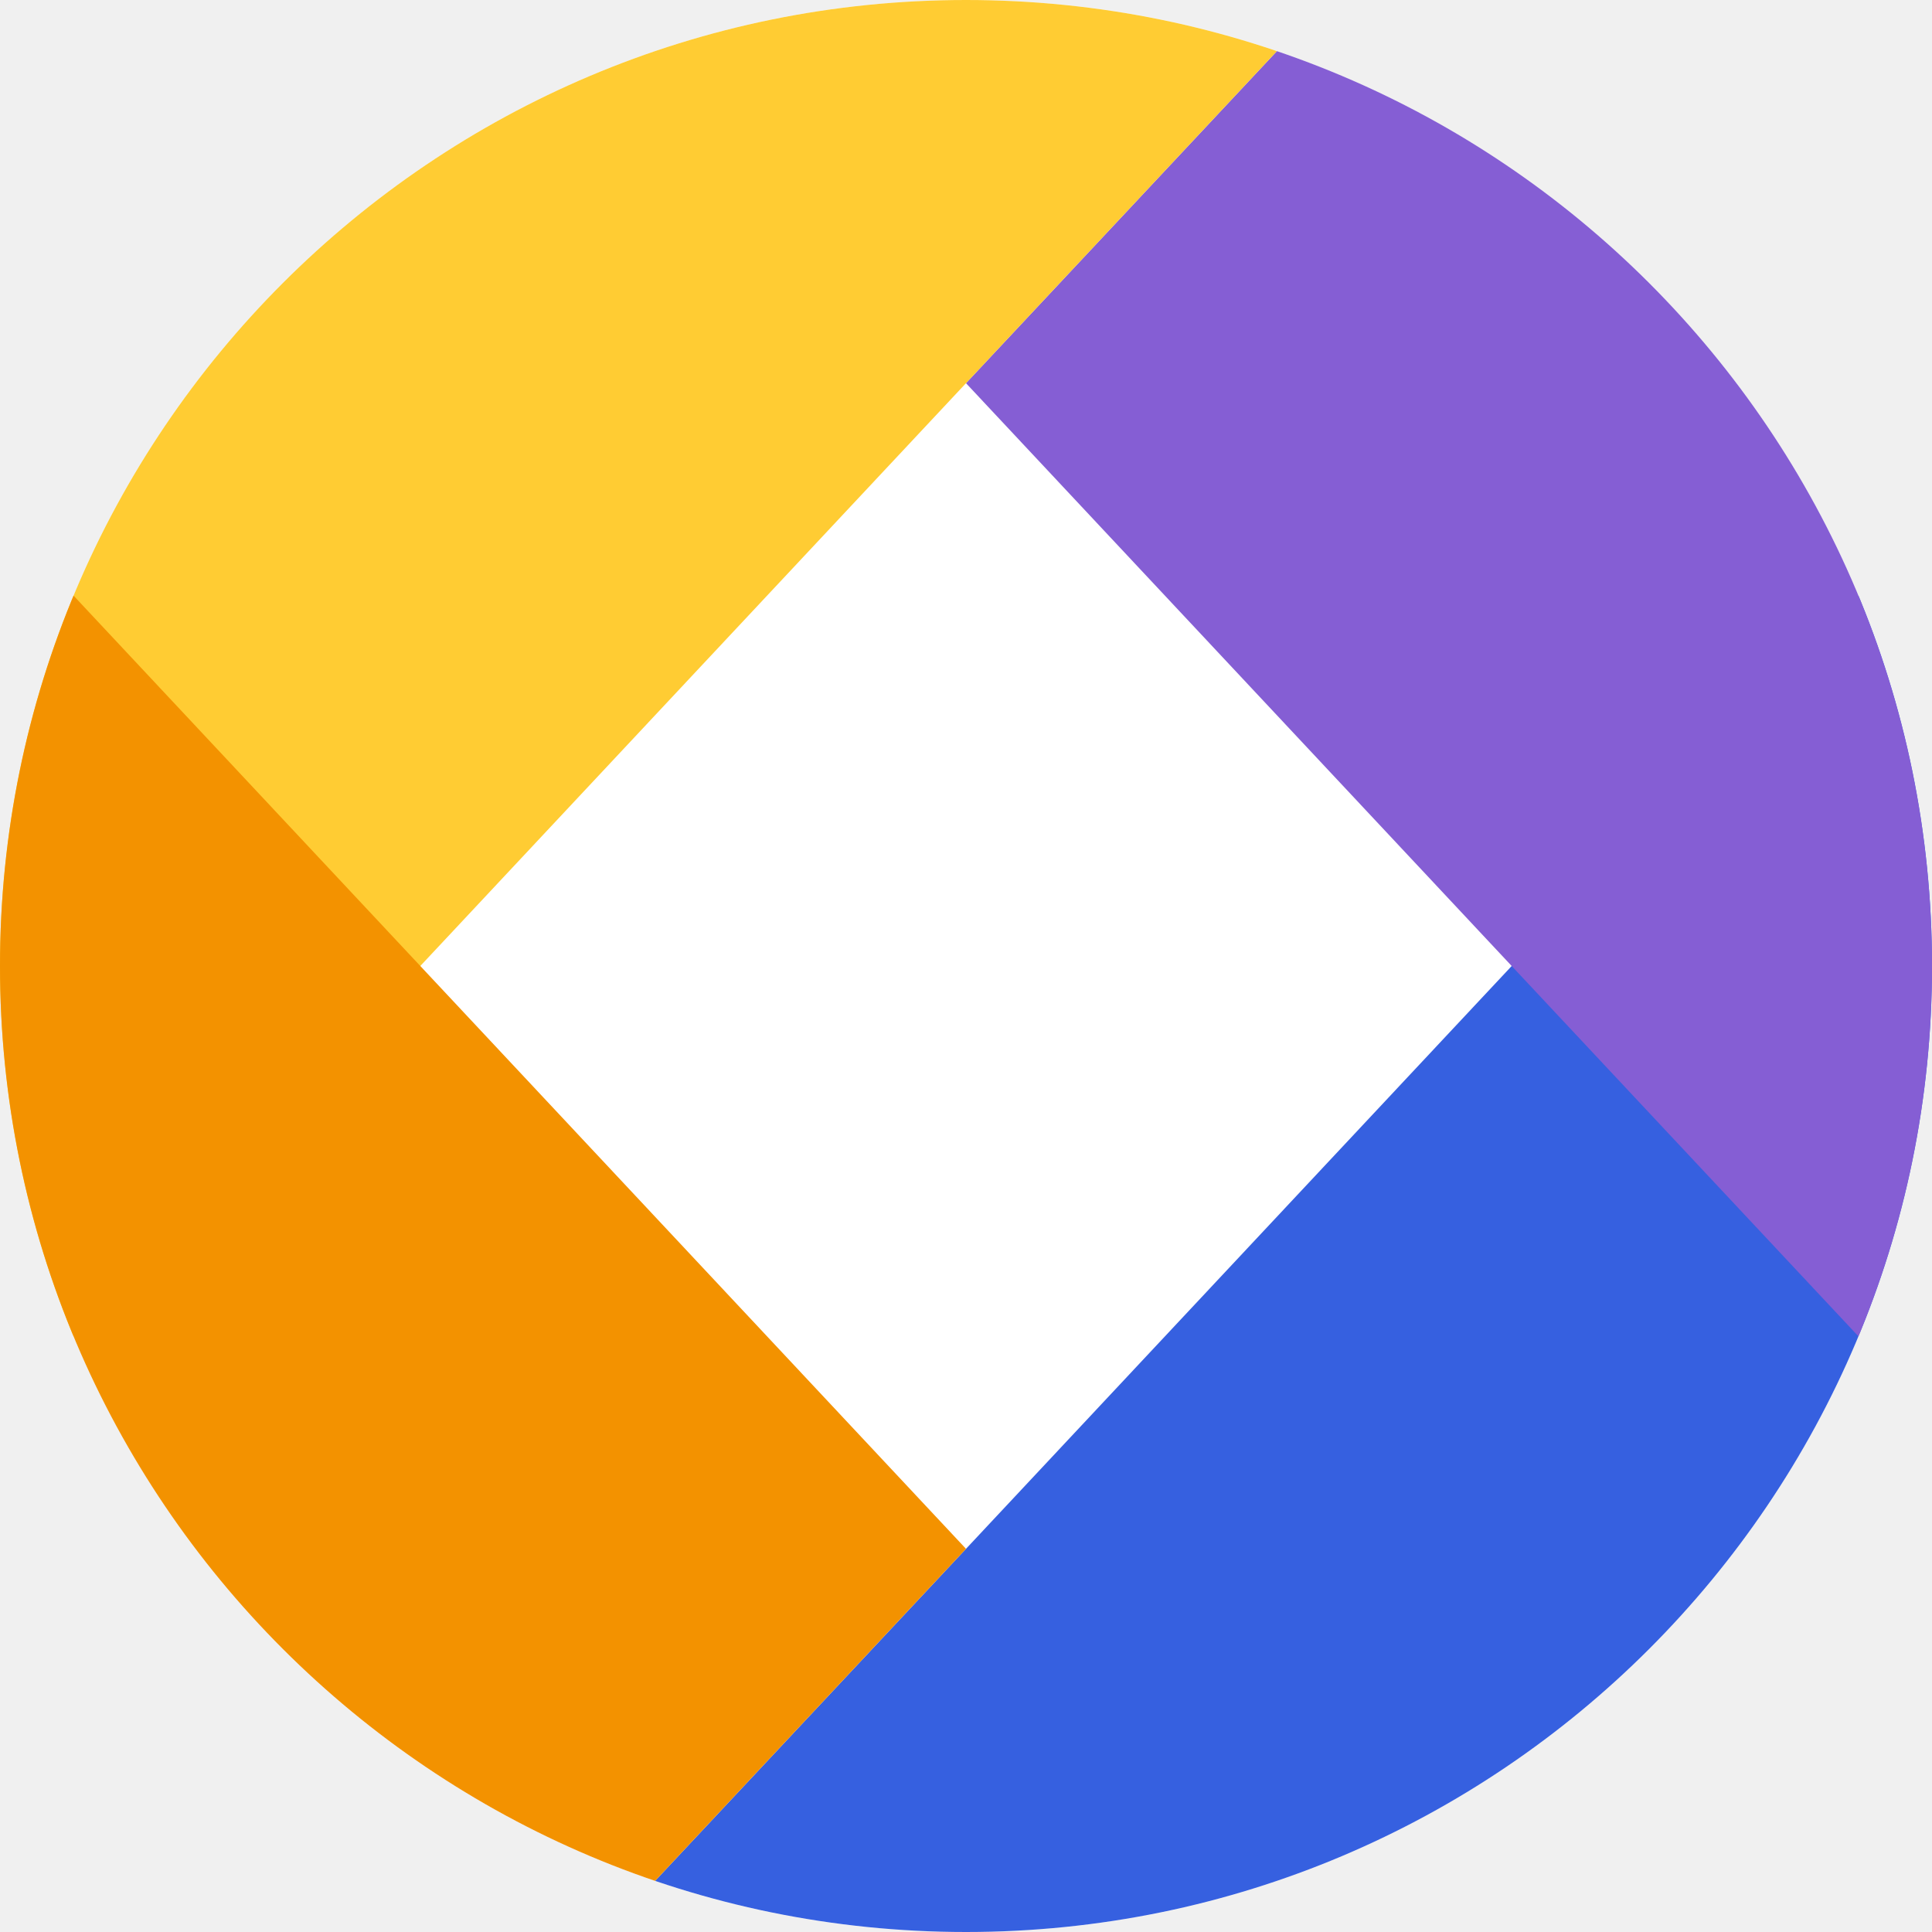
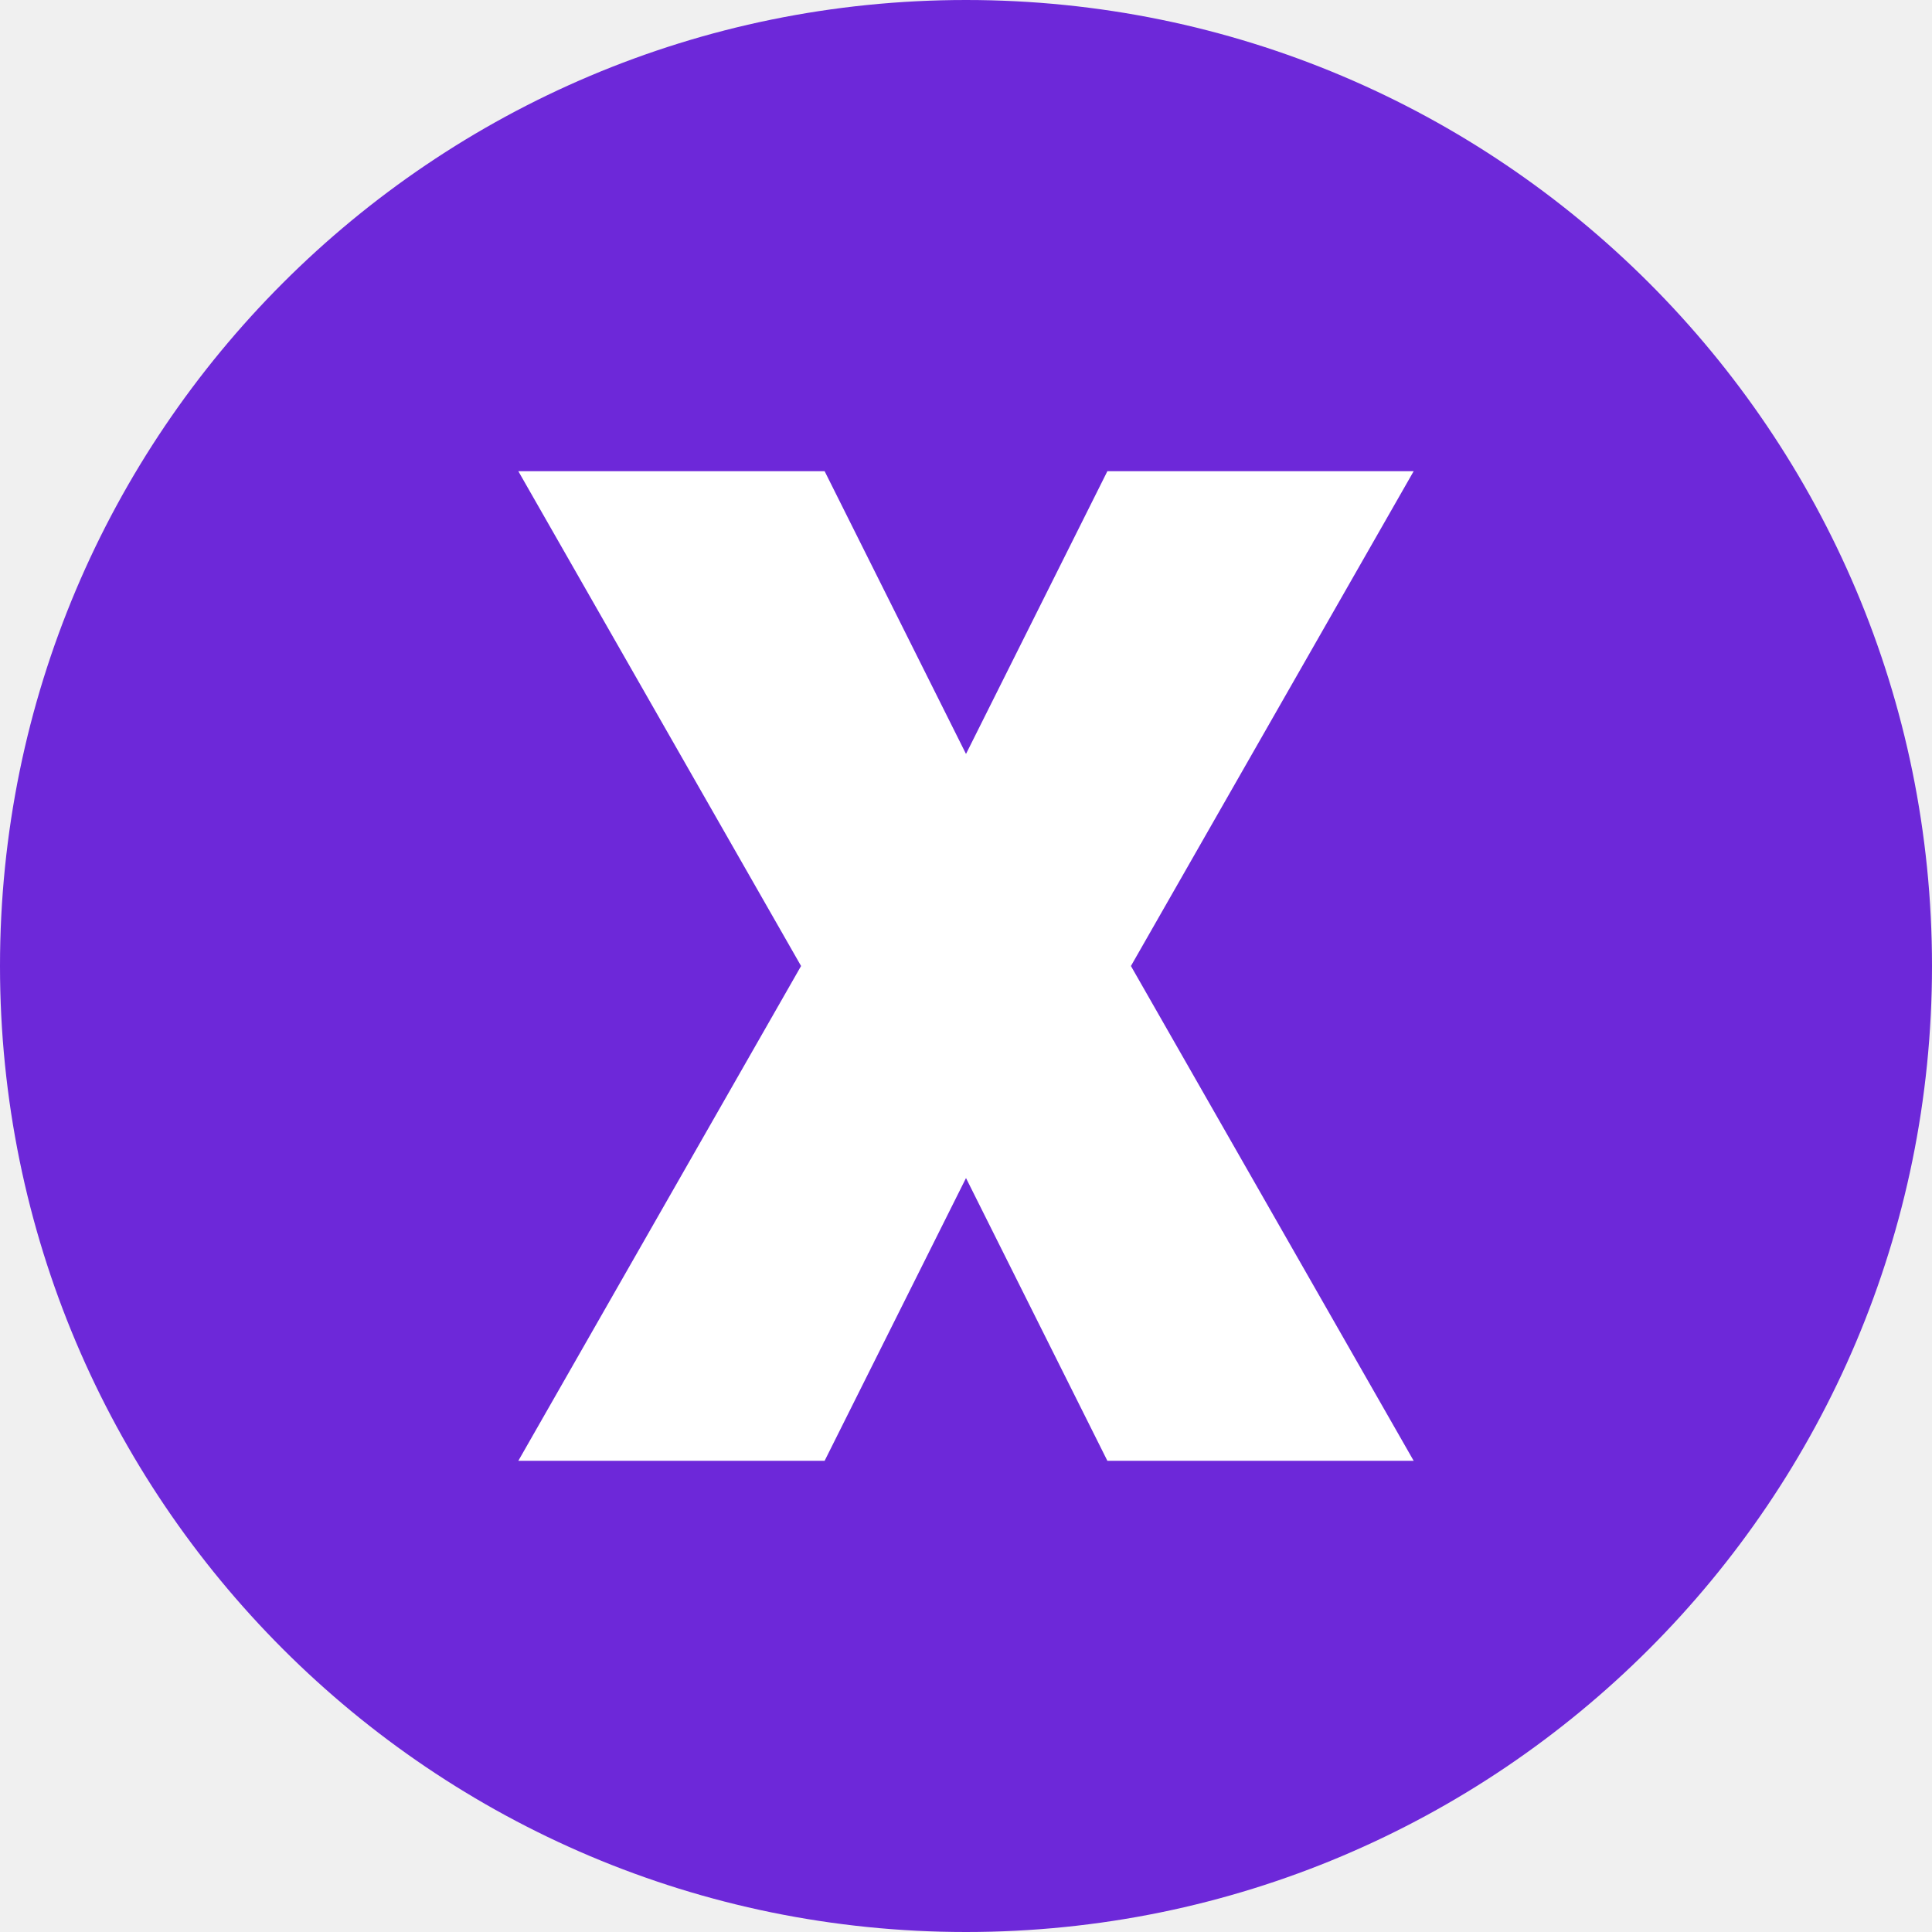
<svg xmlns="http://www.w3.org/2000/svg" width="410" height="410" viewBox="0 0 410 410" fill="none">
-   <defs>
-     <clipPath id="trypost-mark">
-       <circle cx="205" cy="205" r="205" />
-     </clipPath>
-   </defs>
-   <g clip-path="url(#trypost-mark)">
-     <rect width="410" height="410" fill="white" />
-     <path d="M410 109.736V410H128.863L410 109.736Z" fill="#3660E0" />
-     <path d="M410 0H281.138L205 81.318L410 300.264V0Z" fill="#855ED4" />
-     <path d="M0 0V300.264L205 81.318L281.138 0H0Z" fill="#FFCC33" />
-     <path d="M0 109.736V410H128.862L205 328.682L0 109.736Z" fill="#F39200" />
-   </g>
+   <circle cx="205" cy="205" r="205" fill="#6D28D9" />
+   <path d="M110 100H175L205 160L235 100H300L240 205L300 310H235L205 250L175 310H110L170 205Z" fill="#FFFFFF" />
</svg>
